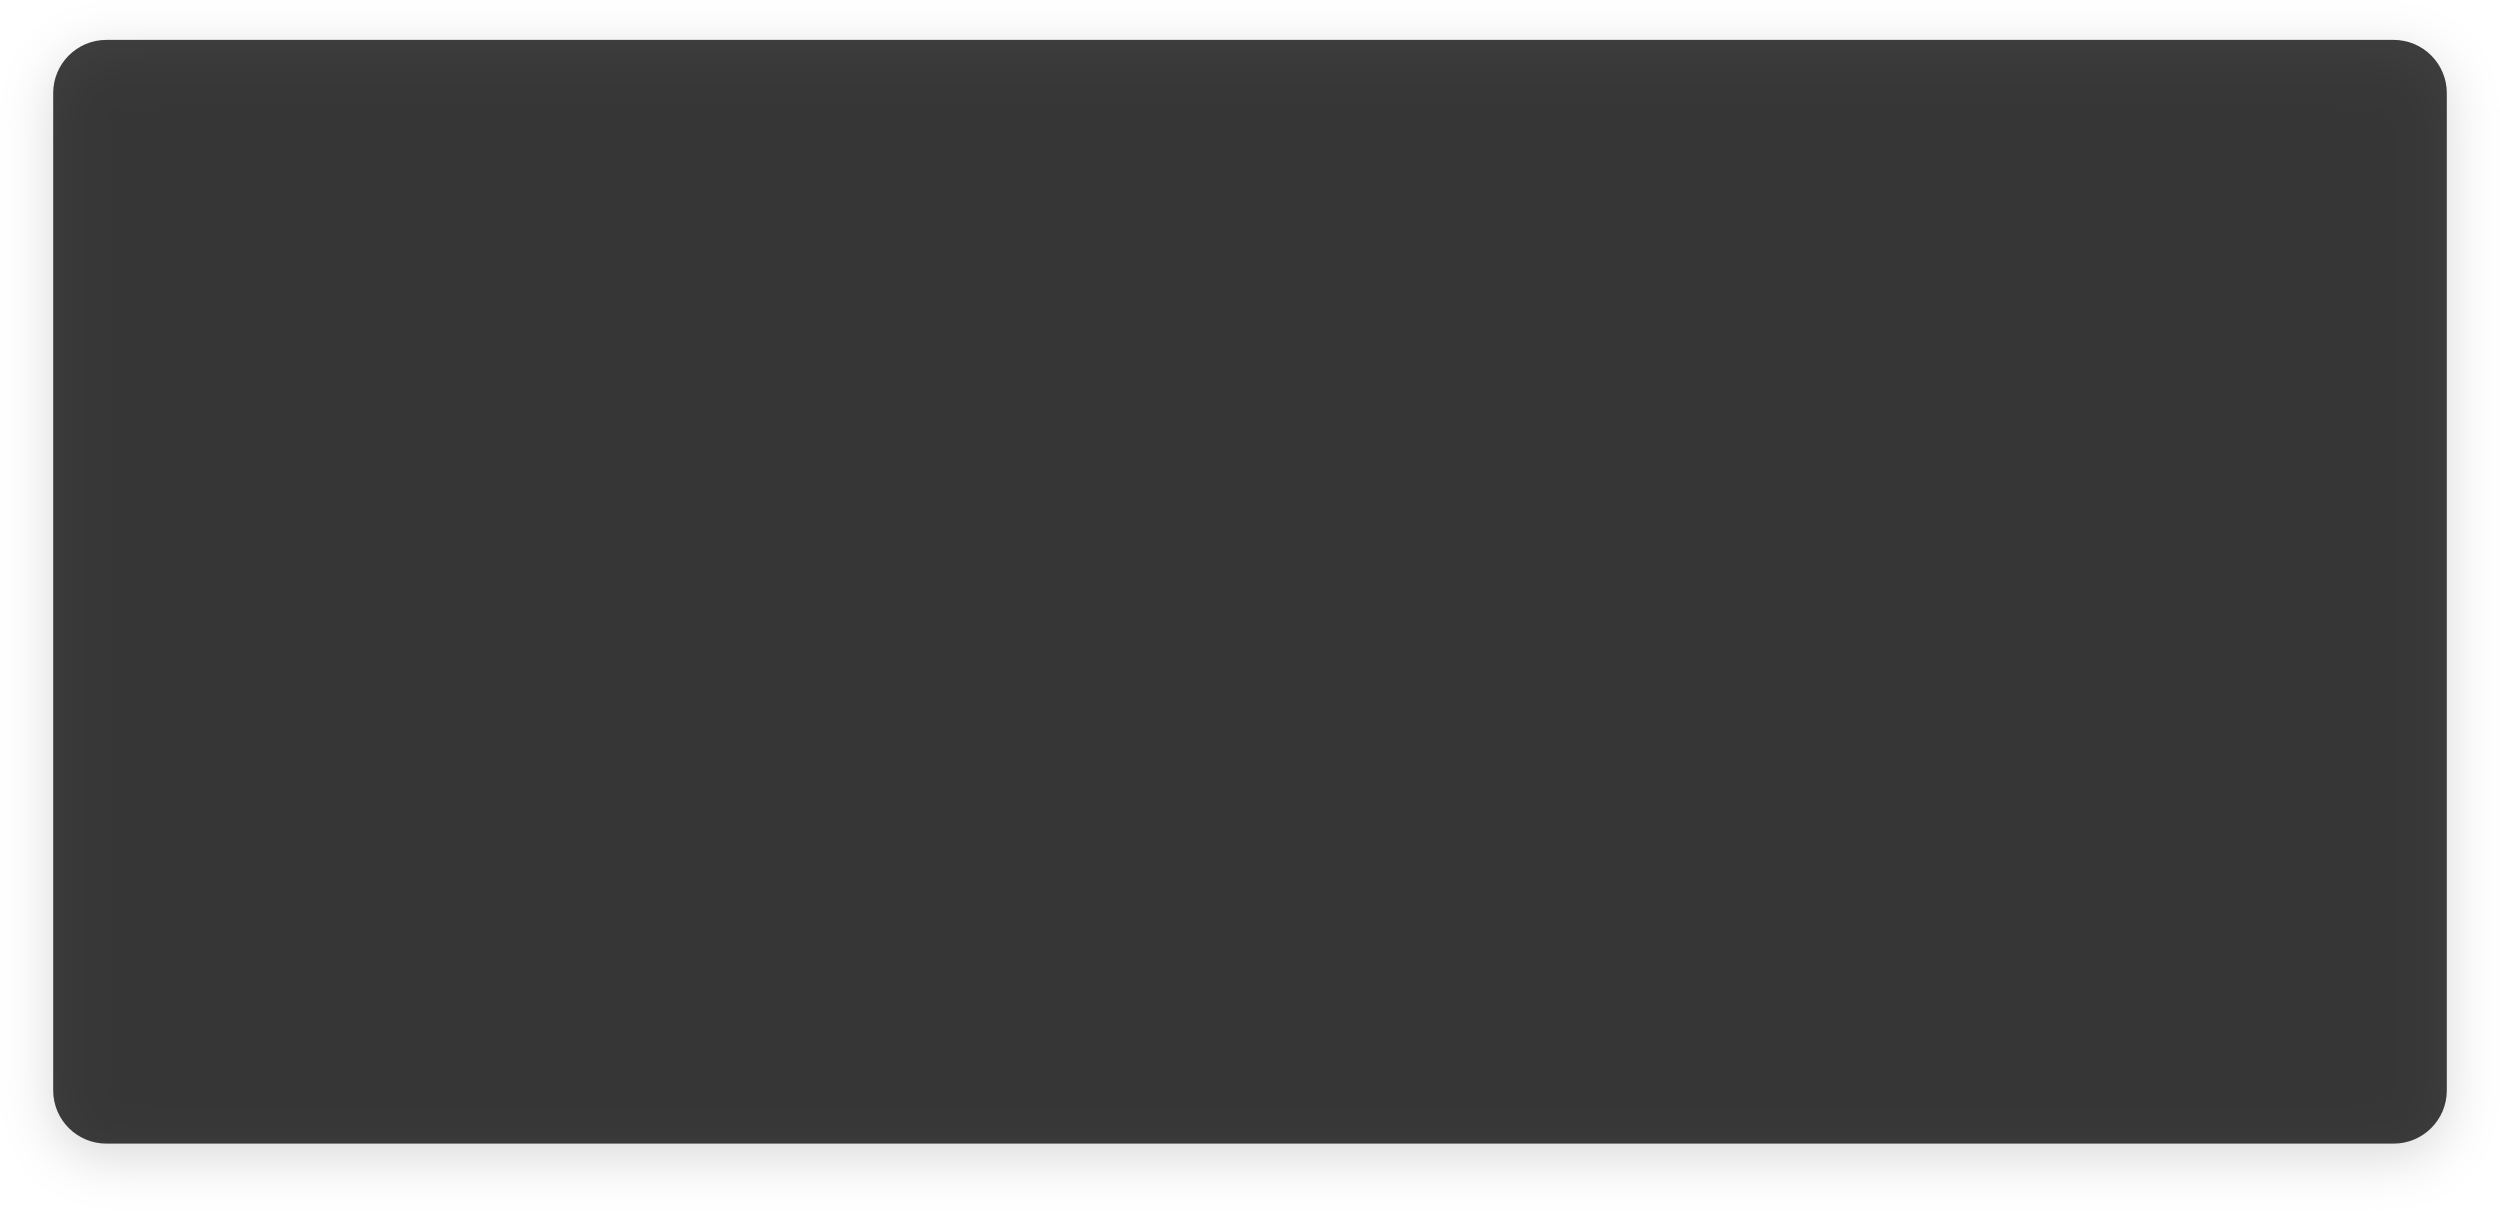
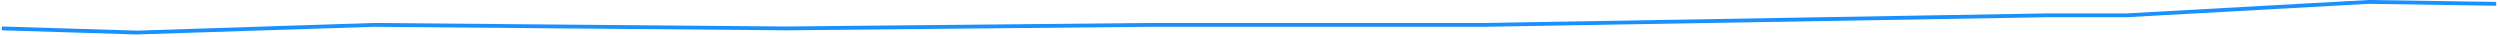
- <svg xmlns="http://www.w3.org/2000/svg" xmlns:xlink="http://www.w3.org/1999/xlink" version="1.1" width="188px" height="91px">
-   <defs>
-     <filter x="860px" y="248px" width="188px" height="91px" filterUnits="userSpaceOnUse" id="filter67">
-       <feOffset dx="0" dy="1" in="SourceAlpha" result="shadowOffsetInner" />
-       <feGaussianBlur stdDeviation="2" in="shadowOffsetInner" result="shadowGaussian" />
-       <feComposite in2="shadowGaussian" operator="atop" in="SourceAlpha" result="shadowComposite" />
-       <feColorMatrix type="matrix" values="0 0 0 0 0  0 0 0 0 0  0 0 0 0 0  0 0 0 0.2 0  " in="shadowComposite" />
-     </filter>
-     <g id="widget68">
-       <path d="M 864 255  A 4 4 0 0 1 868 251 L 1040 251  A 4 4 0 0 1 1044 255 L 1044 330  A 4 4 0 0 1 1040 334 L 868 334  A 4 4 0 0 1 864 330 L 864 255  Z " fill-rule="nonzero" fill="#000000" stroke="none" fill-opacity="0.749" />
-     </g>
-   </defs>
-   <g transform="matrix(1 0 0 1 -860 -248 )">
-     <use xlink:href="#widget68" filter="url(#filter67)" />
-     <use xlink:href="#widget68" />
+ <svg xmlns="http://www.w3.org/2000/svg" version="1.1" width="1306px" height="19px">
+   <g transform="matrix(1 0 0 1 -584 -219 )">
+     <path d="M 0 13.838  L 70.511 16  L 194.146 12  L 409.542 13.838  L 598.858 12  L 773.686 12  L 1068.286 7  L 1109.82 7  L 1236.353 0  L 1303 1  " stroke-width="2" stroke="#1890ff" fill="none" transform="matrix(1 0 0 1 585 220 )" />
  </g>
</svg>
